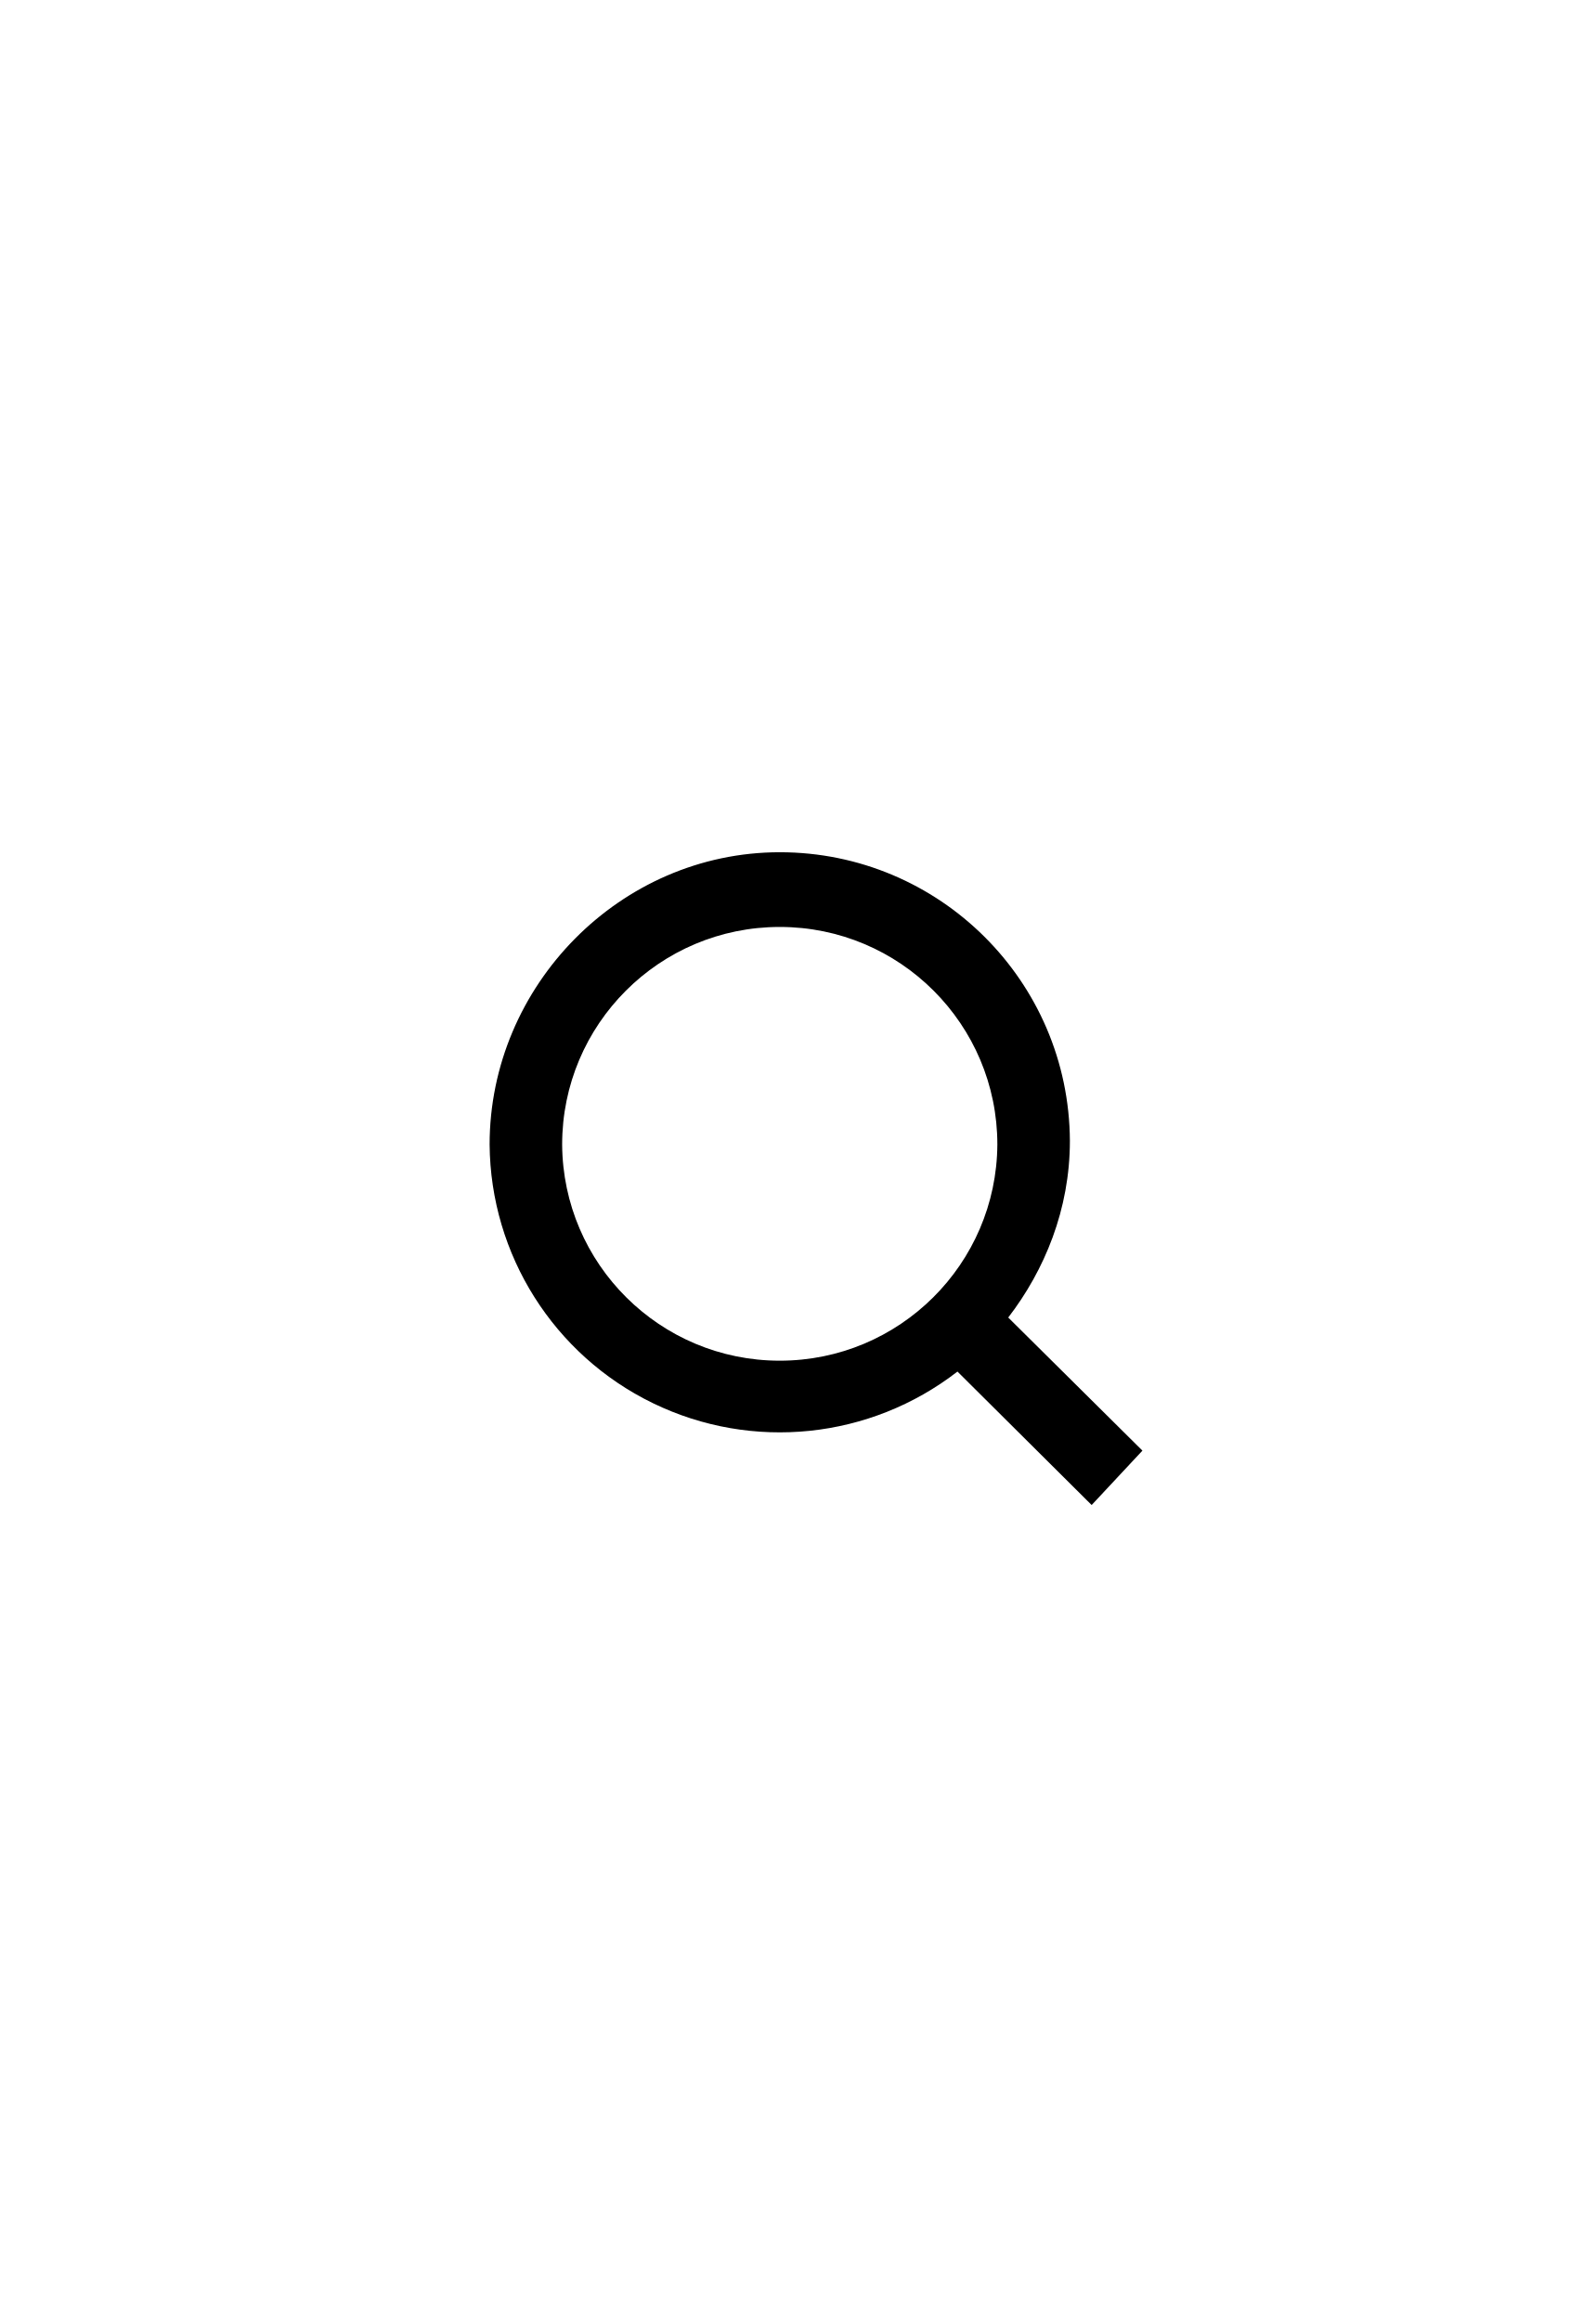
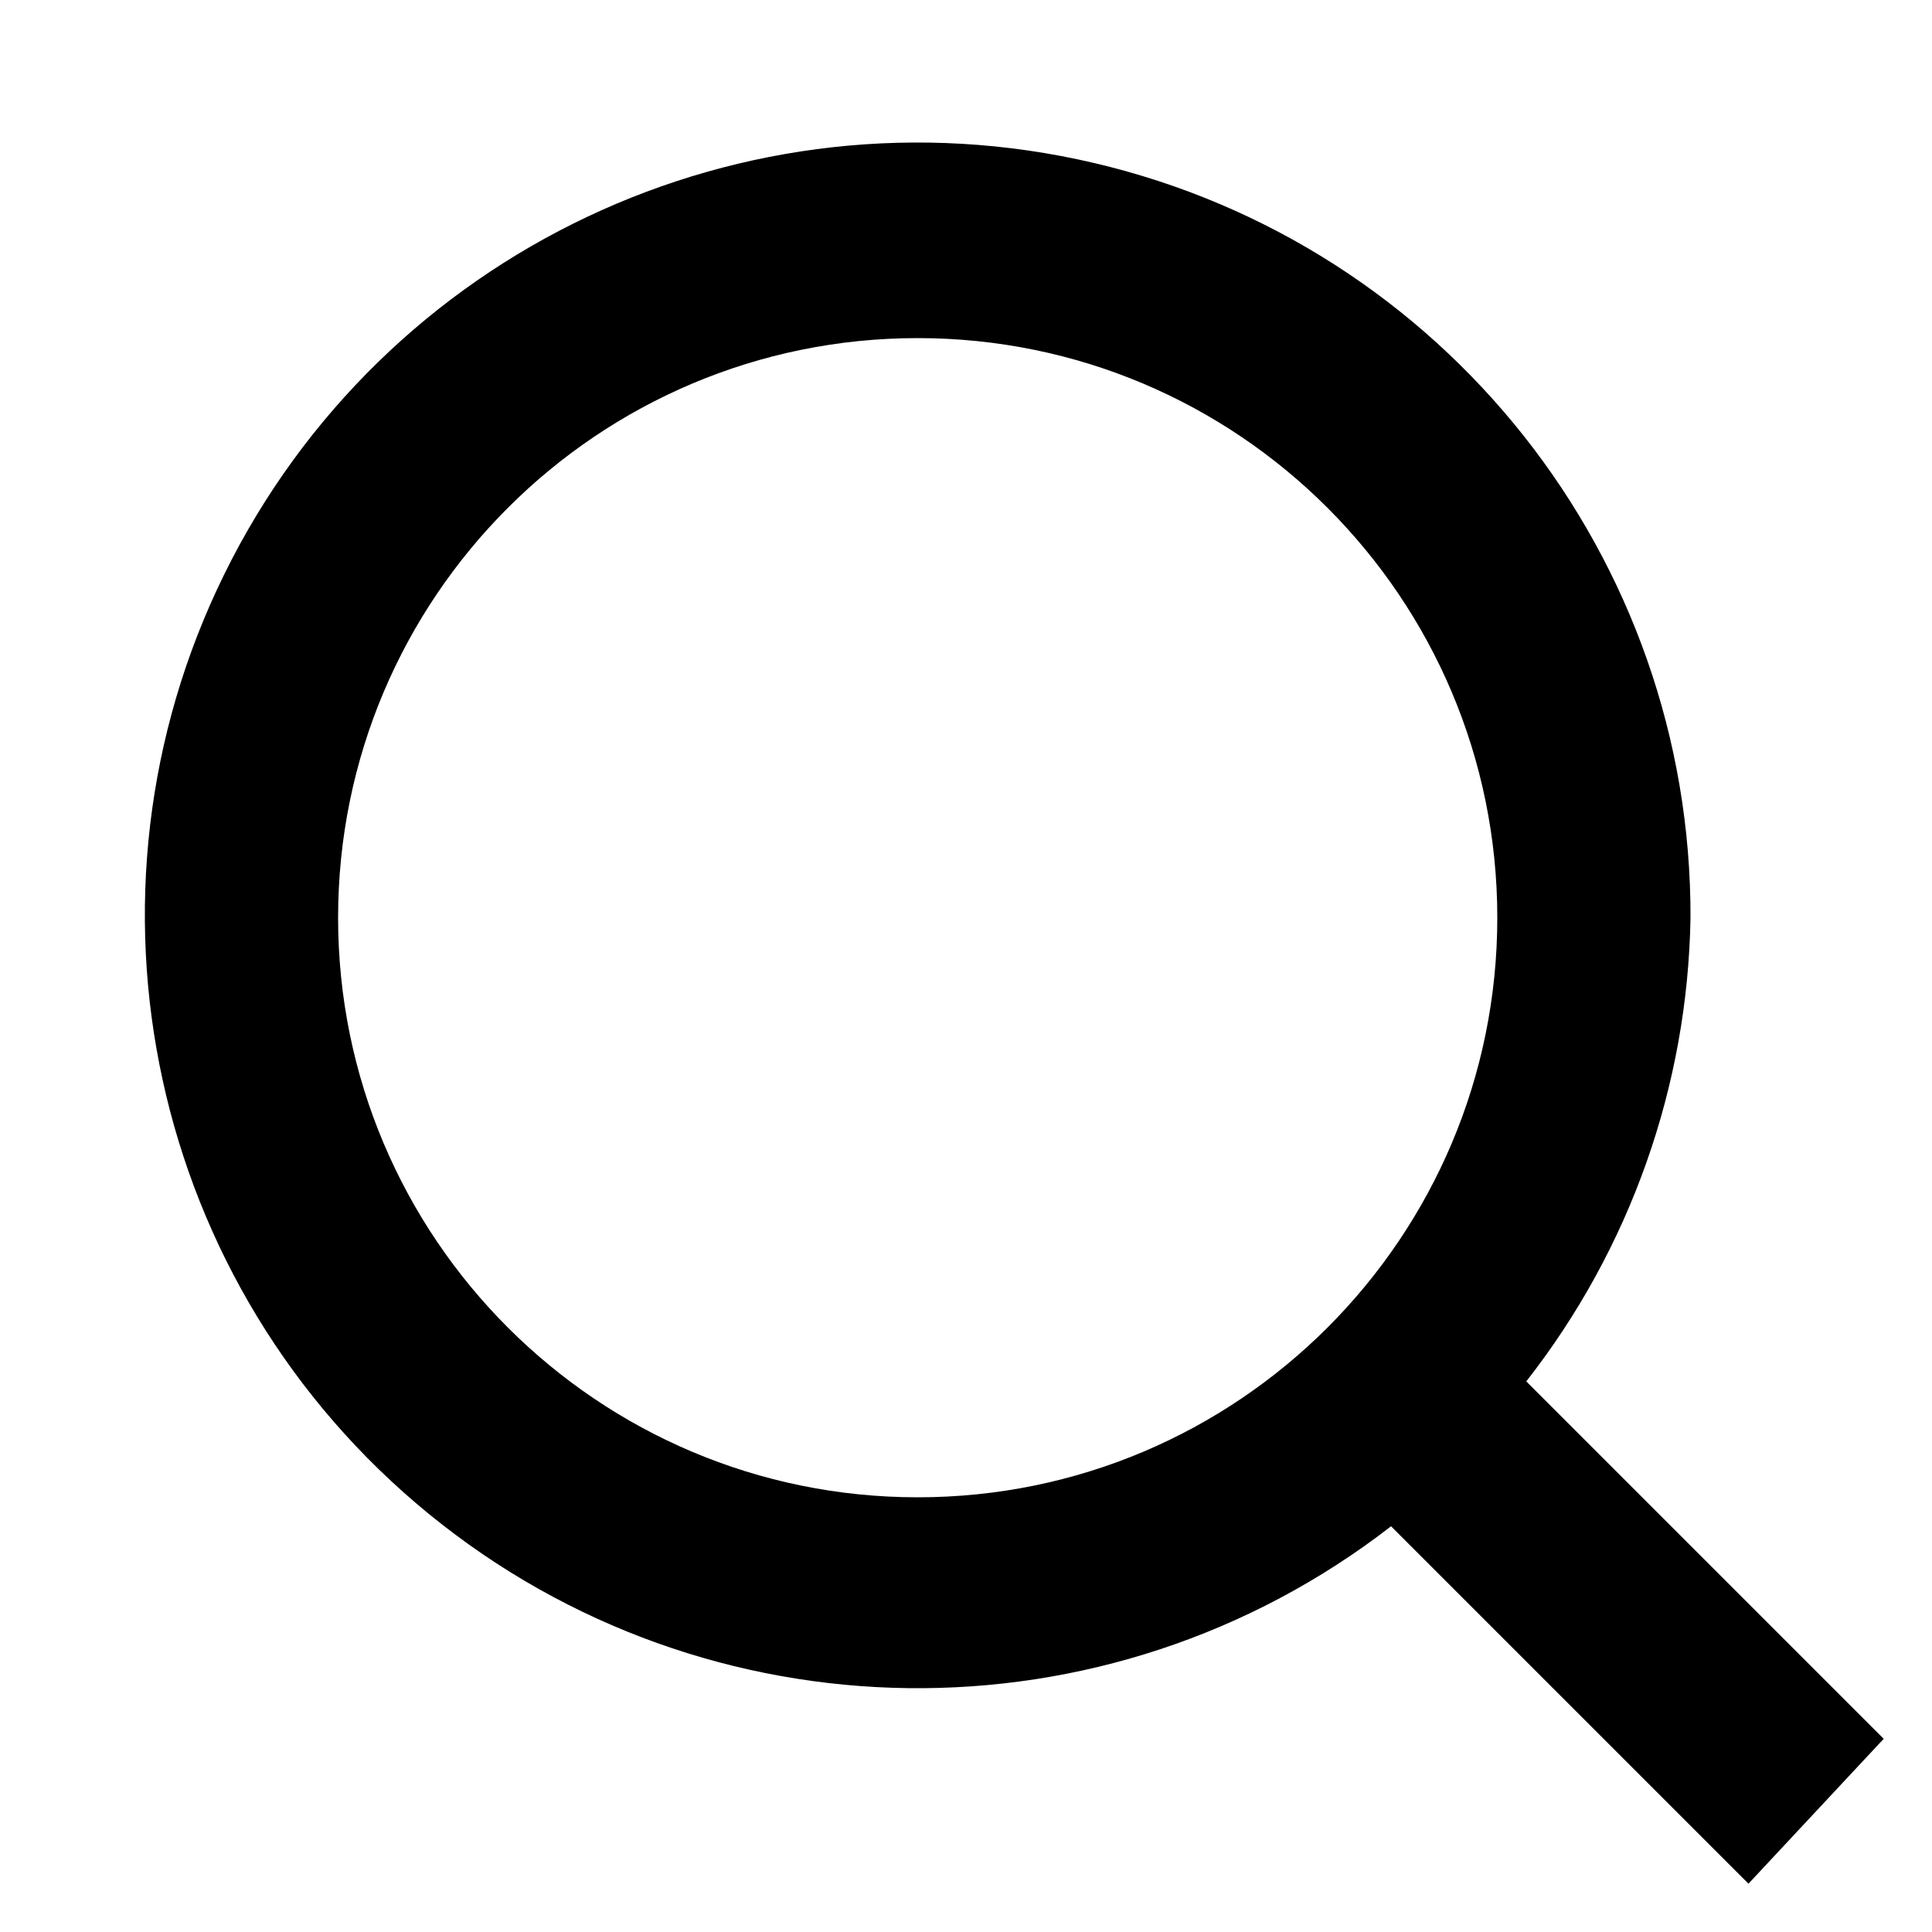
- <svg xmlns="http://www.w3.org/2000/svg" width="44" height="64" fill="none">
-   <path fill="#000" d="m31.5 40-3.7-3.67c1-1.3 1.7-2.98 1.7-4.87a8 8 0 0 0-8-7.96c-4.4 0-8 3.68-8 8.06a8 8 0 0 0 12.9 6.26l3.7 3.68 1.4-1.5Zm-10-2.48a6 6 0 0 1-6-5.96 6 6 0 0 1 12 0 6 6 0 0 1-6 5.96Z" />
+ <svg xmlns="http://www.w3.org/2000/svg" width="20" height="20" fill="none">
+   <path fill="#000" d="m19.5 18-3.7-3.7a8 8 0 0 0 1.7-4.8 8 8 0 1 0-3.1 6.3l3.7 3.7 1.4-1.5Zm-10-2.5a6 6 0 0 1-6-6 6 6 0 0 1 12 0 6 6 0 0 1-6 6Z" />
</svg>
